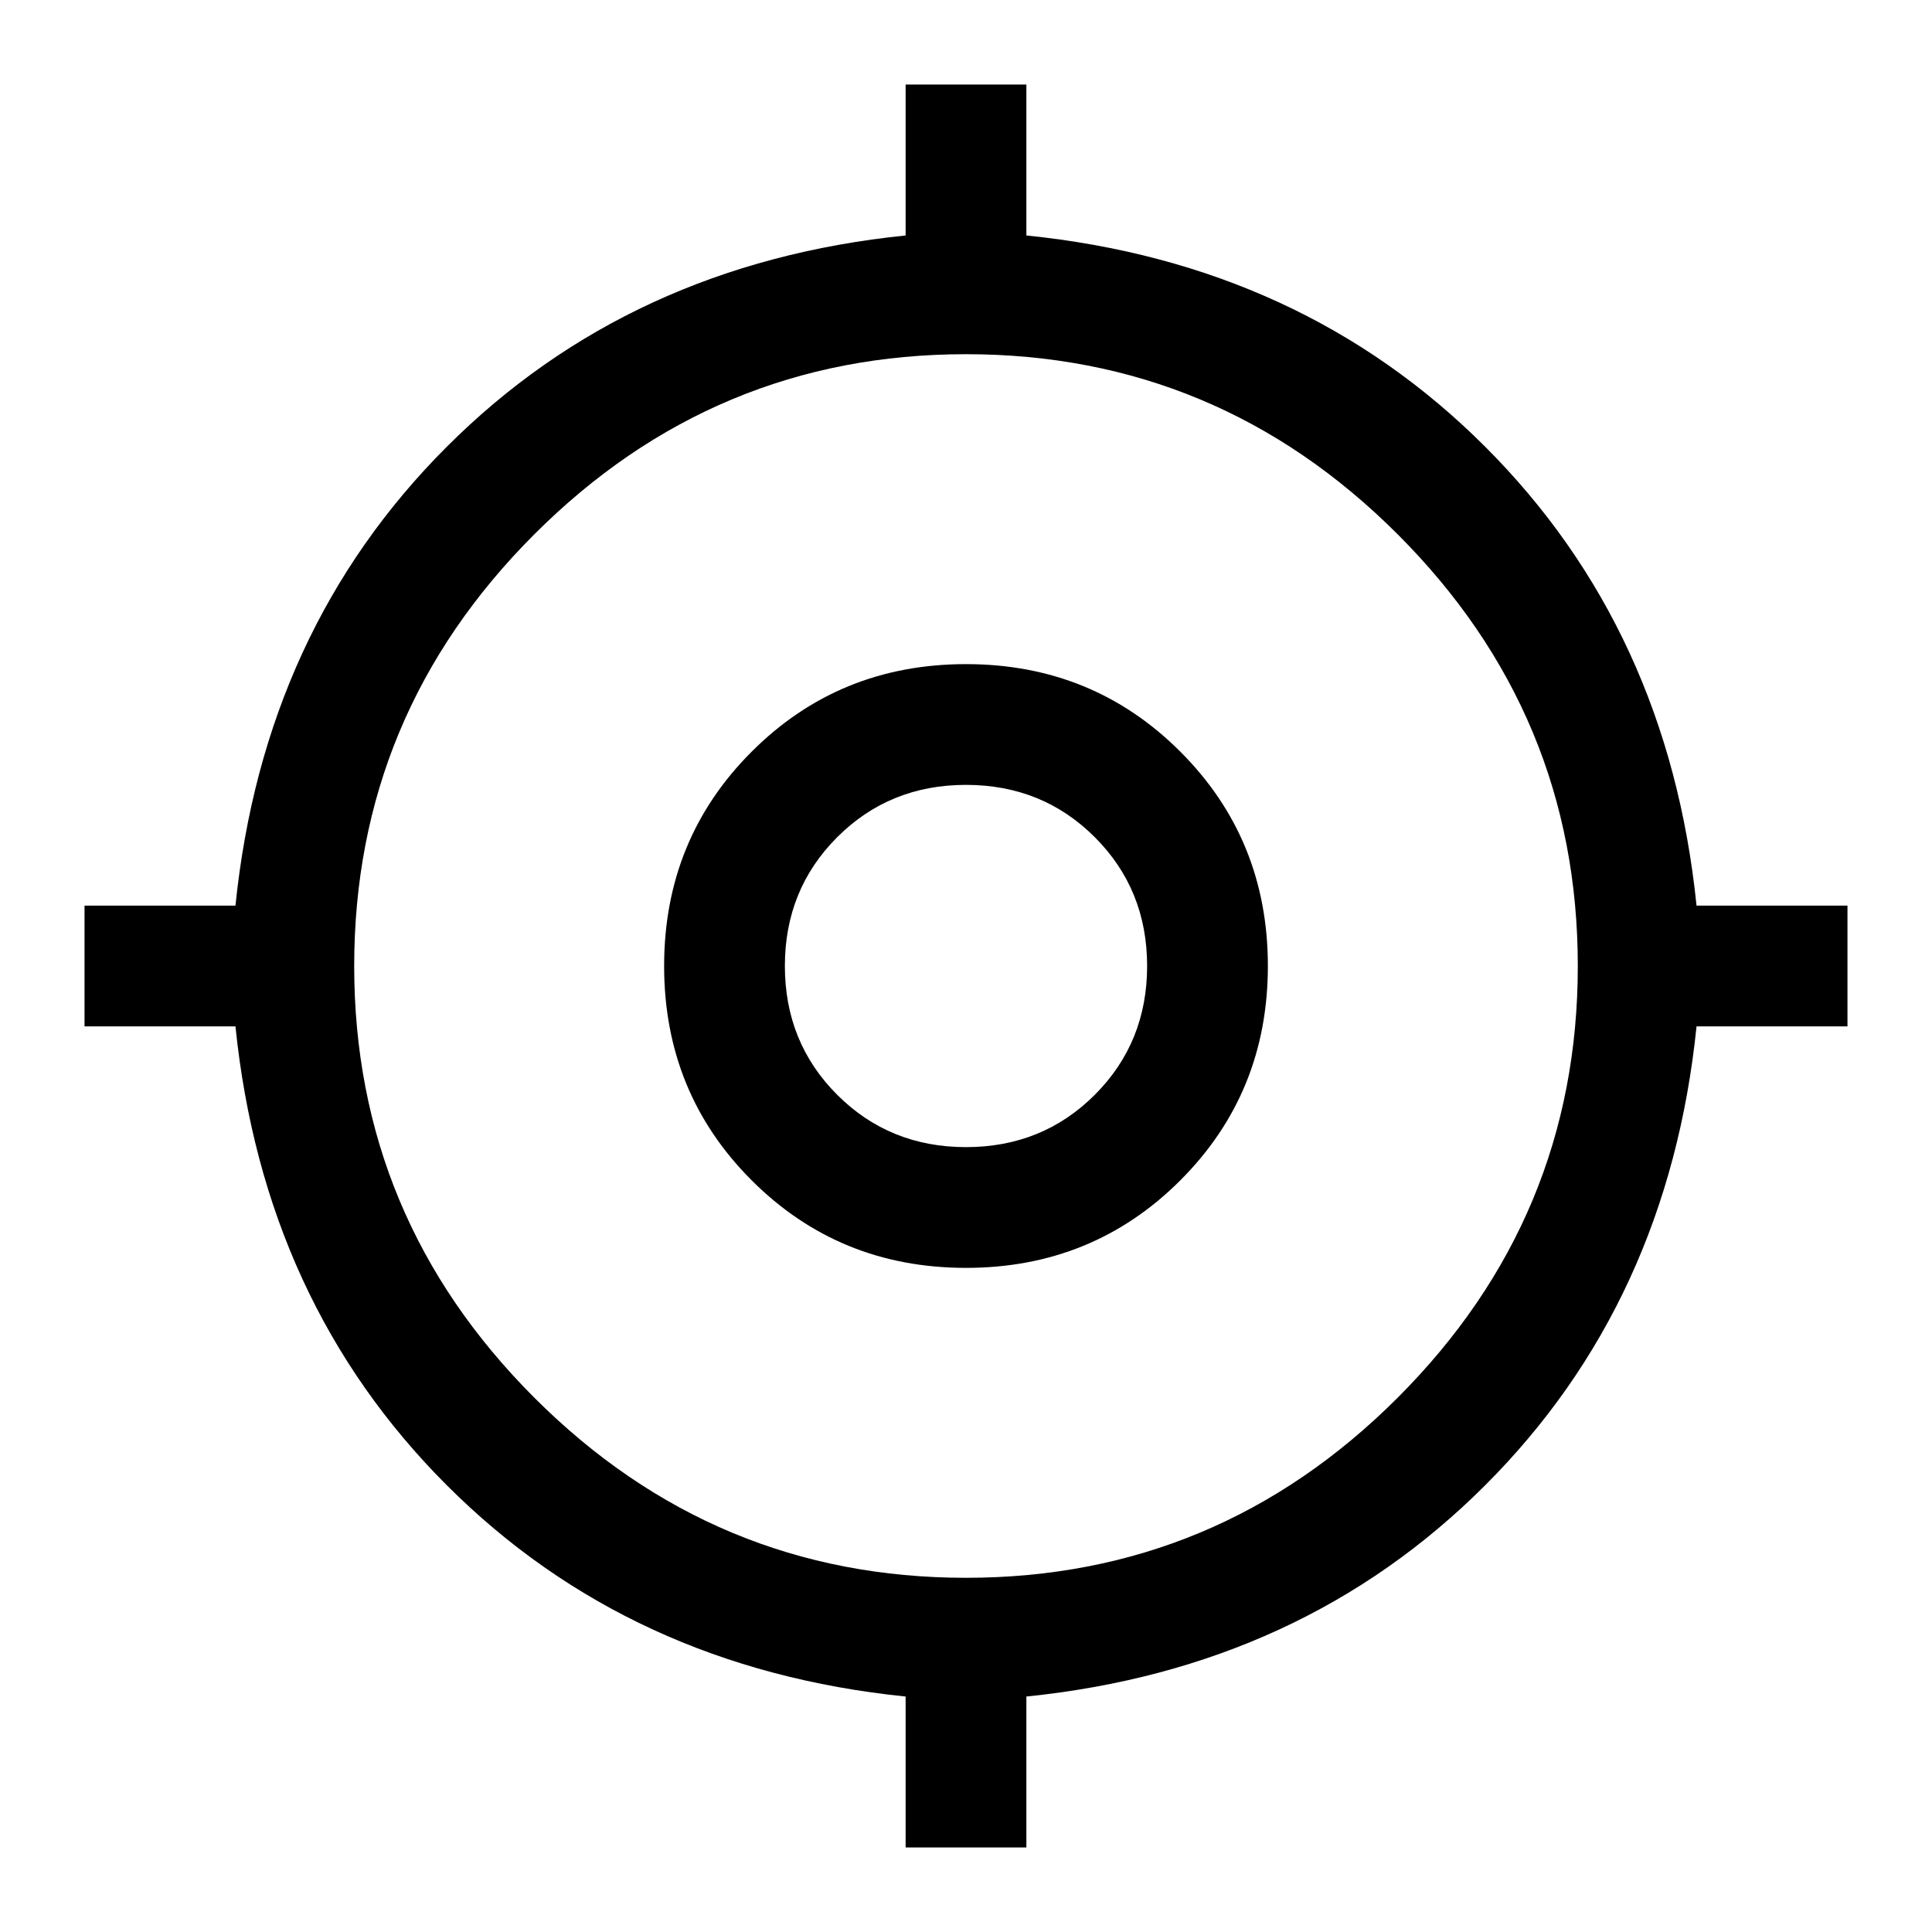
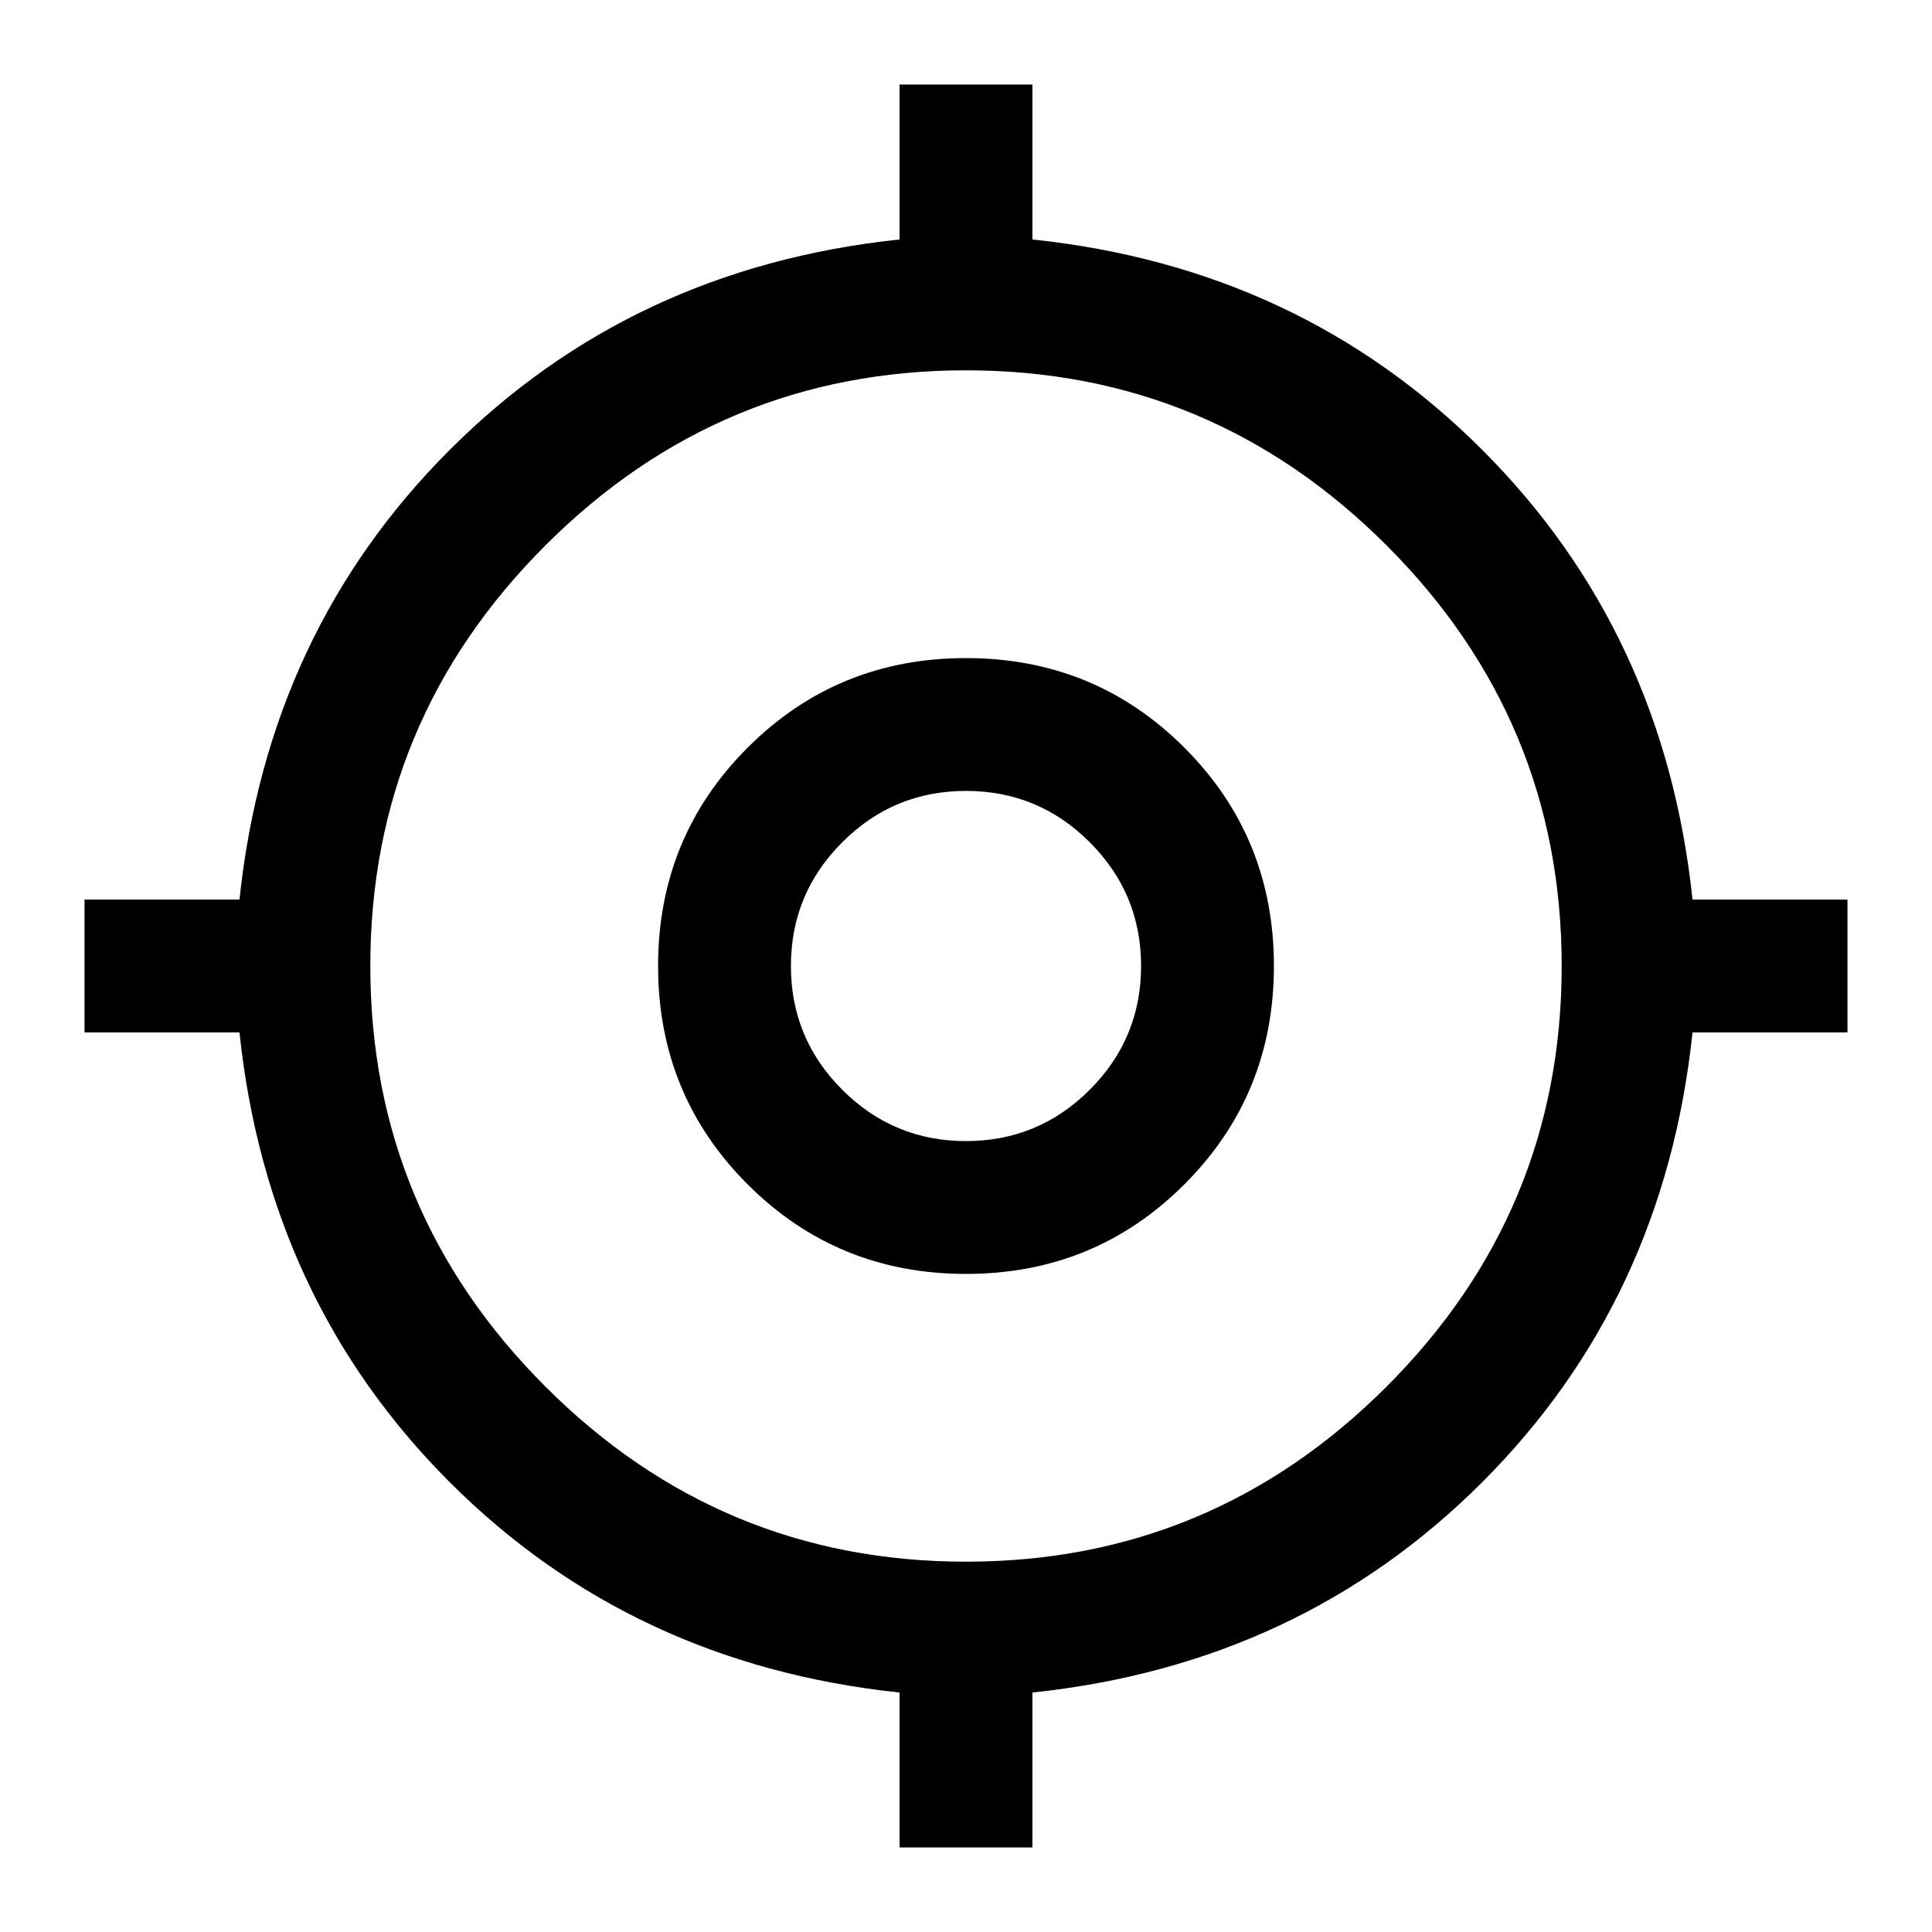
- <svg xmlns="http://www.w3.org/2000/svg" height="48" width="48">
-   <path d="M22.5 45.9v-3.75q-6.85-.7-11.4-5.25-4.55-4.55-5.25-11.4H2.1v-3h3.75q.7-6.85 5.25-11.4 4.55-4.55 11.4-5.25V2.1h3v3.75q6.85.7 11.4 5.25 4.55 4.55 5.25 11.4h3.75v3h-3.75q-.7 6.85-5.25 11.4-4.55 4.55-11.4 5.25v3.75Zm1.5-6.7q6.25 0 10.725-4.475T39.2 24q0-6.25-4.475-10.725T24 8.8q-6.25 0-10.725 4.475T8.8 24q0 6.25 4.475 10.725T24 39.2Zm0-7.7q-3.15 0-5.325-2.175Q16.5 27.15 16.5 24q0-3.15 2.175-5.325Q20.85 16.5 24 16.5q3.15 0 5.325 2.175Q31.5 20.85 31.5 24q0 3.15-2.175 5.325Q27.15 31.5 24 31.5Zm0-3q1.9 0 3.2-1.3 1.3-1.3 1.3-3.2 0-1.9-1.3-3.2-1.3-1.3-3.2-1.3-1.9 0-3.2 1.3-1.3 1.3-1.3 3.2 0 1.9 1.3 3.2 1.3 1.3 3.2 1.3Zm0-4.5Z" />
+ <svg xmlns="http://www.w3.org/2000/svg" height="40" width="40">
+   <path d="M18.625 38.25v-3.208q-5.542-.584-9.313-4.354-3.77-3.771-4.354-9.313H1.75v-2.75h3.208q.584-5.542 4.354-9.312 3.771-3.771 9.313-4.355V1.75h2.75v3.208q5.542.584 9.312 4.355 3.771 3.77 4.355 9.312h3.208v2.75h-3.208q-.584 5.542-4.355 9.313-3.77 3.77-9.312 4.354v3.208ZM20 32.333q5.083 0 8.708-3.625T32.333 20q0-5.083-3.625-8.708T20 7.667q-5.083 0-8.708 3.625T7.667 20q0 5.083 3.625 8.708T20 32.333Zm0-5.958q-2.667 0-4.521-1.854T13.625 20q0-2.667 1.854-4.521T20 13.625q2.667 0 4.521 1.854T26.375 20q0 2.667-1.854 4.521T20 26.375Zm0-2.75q1.5 0 2.562-1.063Q23.625 21.5 23.625 20q0-1.5-1.063-2.562Q21.5 16.375 20 16.375q-1.5 0-2.562 1.063Q16.375 18.5 16.375 20q0 1.5 1.063 2.562Q18.5 23.625 20 23.625ZM20 20Z" />
</svg>
